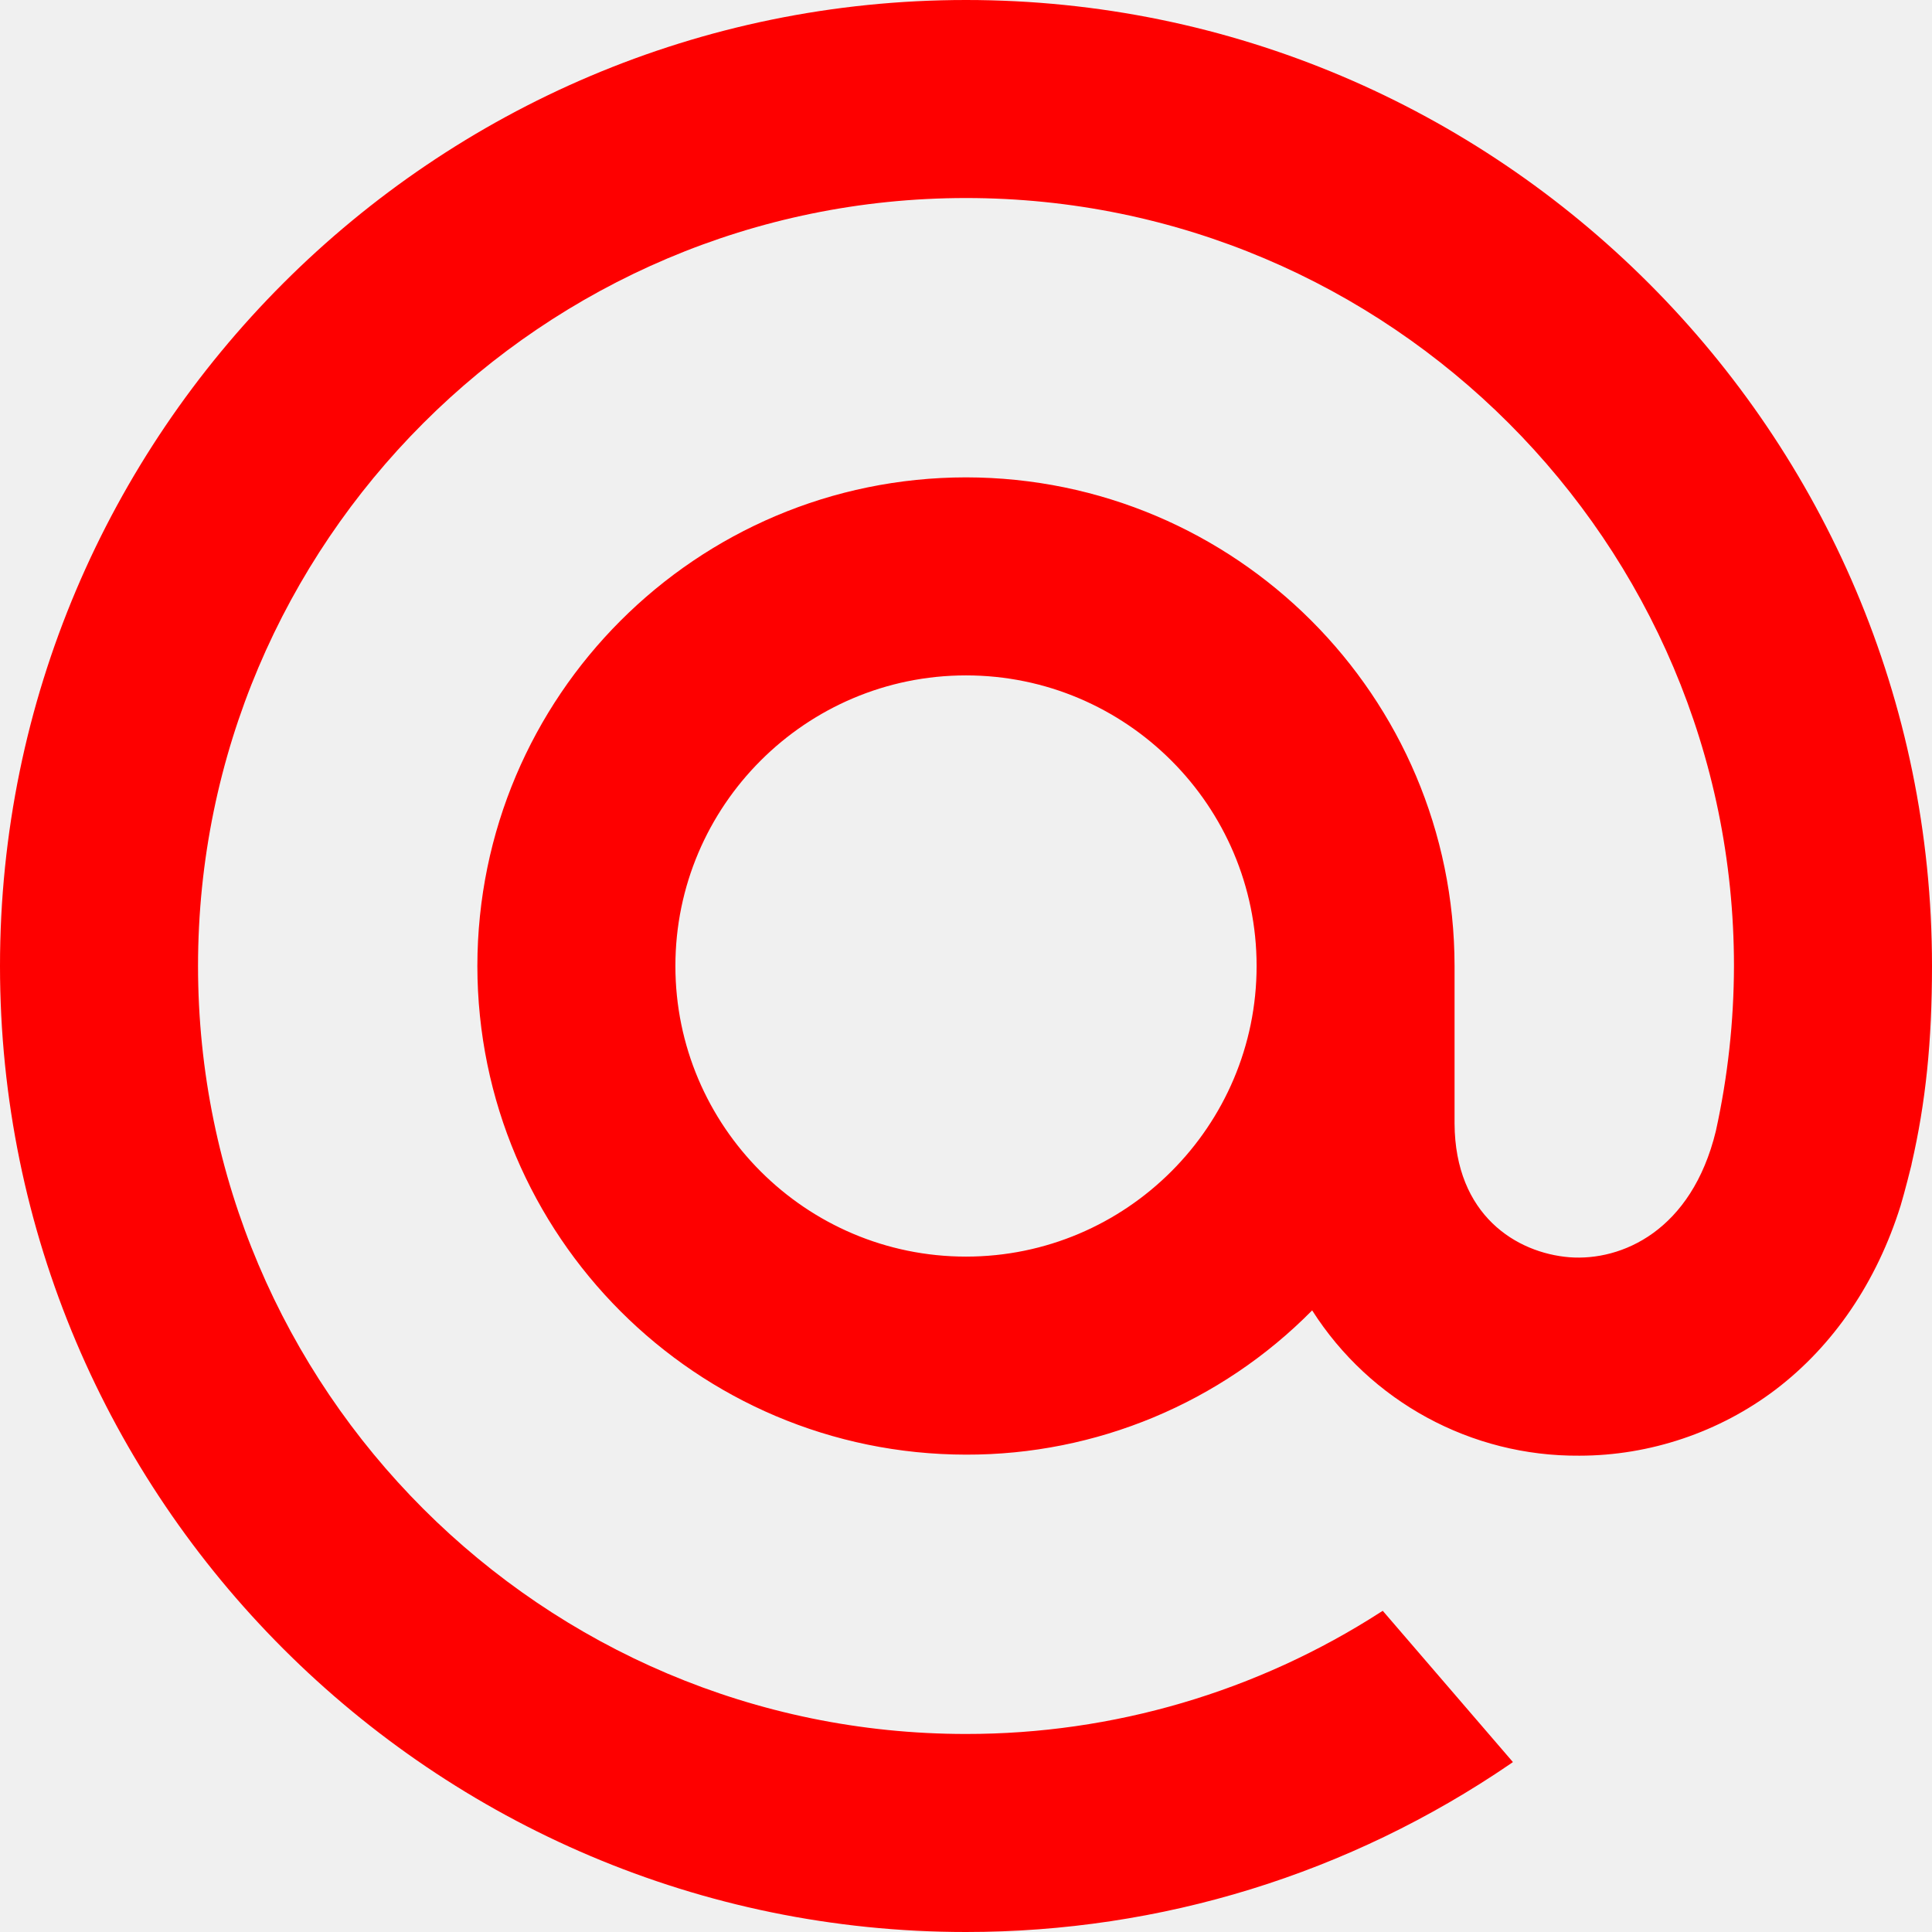
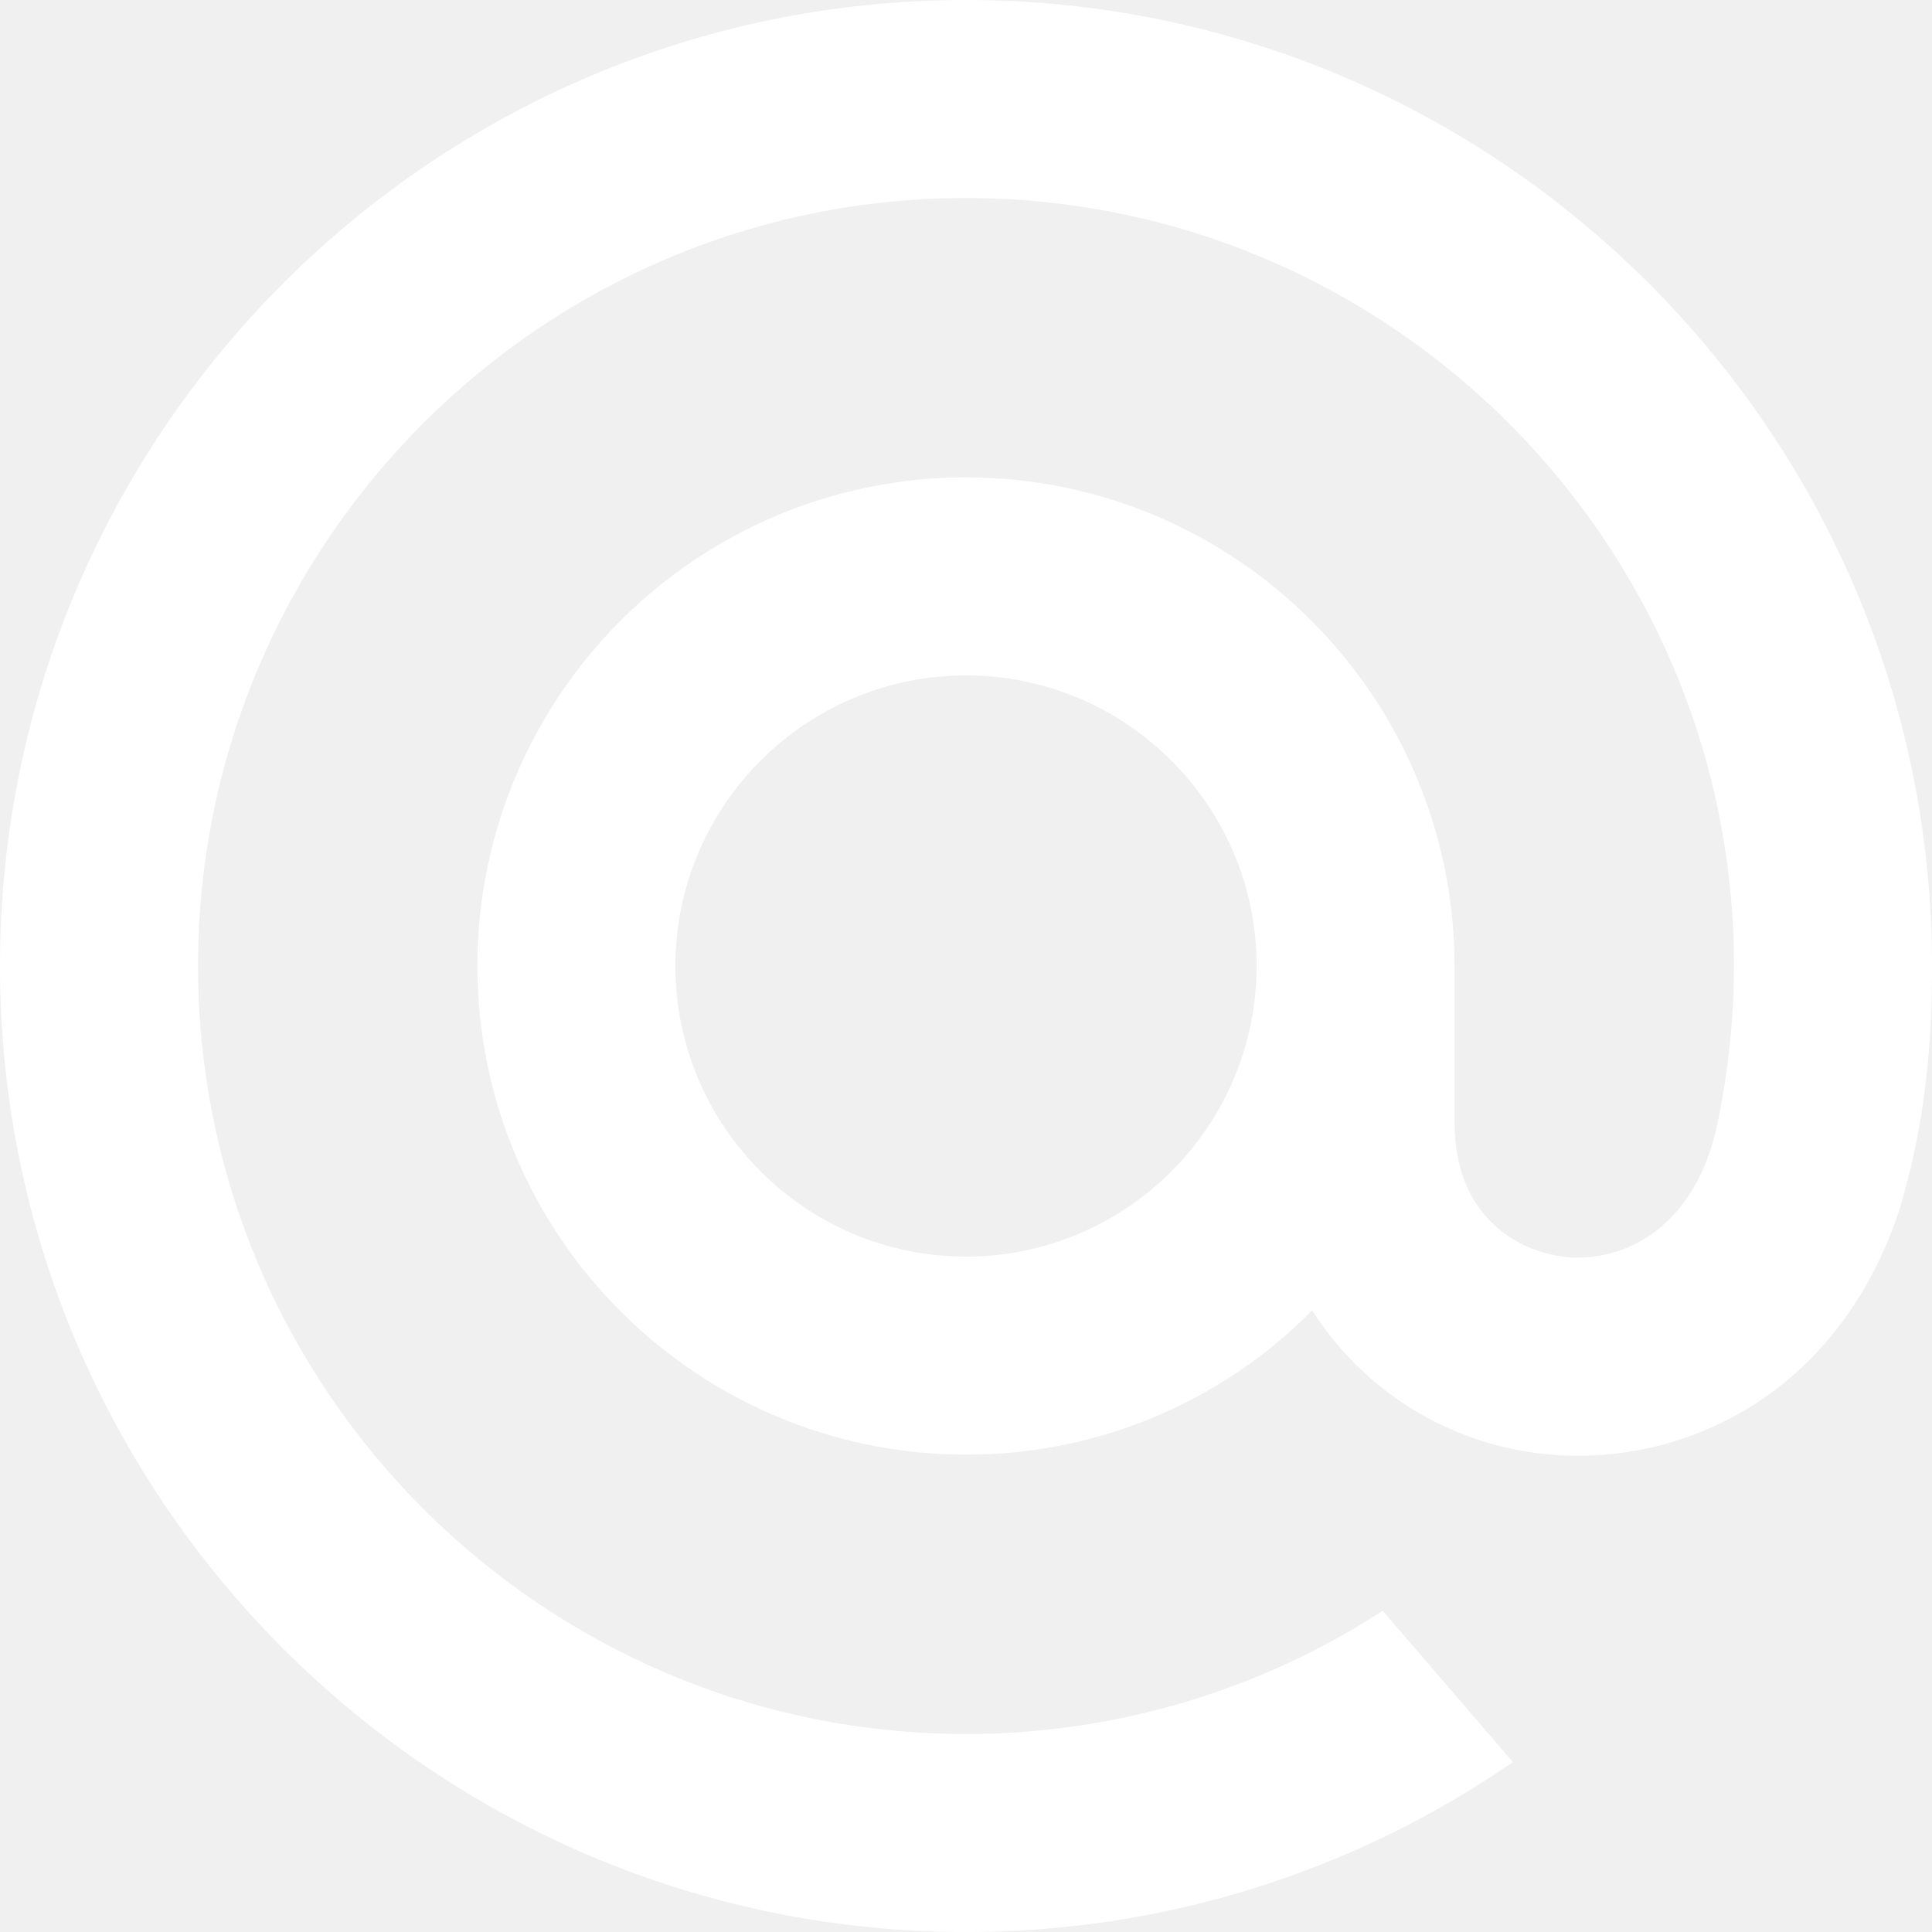
<svg xmlns="http://www.w3.org/2000/svg" role="img" viewBox="0 0 24 24">
-   <path d="M15.61 12c0 1.99-1.62 3.61-3.61 3.61-1.99 0-3.61-1.62-3.61-3.61 0-1.99 1.62-3.61 3.61-3.61 1.99 0 3.61 1.62 3.61 3.61M12 0C5.383 0 0 5.383 0 12s5.383 12 12 12c2.424 0 4.761-.722 6.76-2.087l.034-.024-1.617-1.879-.027.017A9.494 9.494 0 0 1 12 21.54c-5.26 0-9.54-4.28-9.54-9.54 0-5.26 4.28-9.54 9.54-9.54 5.26 0 9.54 4.28 9.54 9.54a9.63 9.63 0 0 1-.225 2.05c-.301 1.239-1.169 1.618-1.82 1.568-.654-.053-1.42-.52-1.426-1.661V12A6.076 6.076 0 0 0 12 5.93 6.076 6.076 0 0 0 5.93 12 6.076 6.076 0 0 0 12 18.07a6.02 6.02 0 0 0 4.3-1.792 3.9 3.9 0 0 0 3.32 1.805c.874 0 1.74-.292 2.437-.821.719-.547 1.256-1.336 1.553-2.285.047-.154.135-.504.135-.507l.002-.013c.175-.76.253-1.52.253-2.457 0-6.617-5.383-12-12-12" style="fill:#Fe0000" />
+   <path d="M15.61 12c0 1.99-1.62 3.61-3.61 3.61-1.99 0-3.61-1.62-3.61-3.61 0-1.99 1.62-3.61 3.61-3.61 1.99 0 3.61 1.62 3.61 3.61M12 0C5.383 0 0 5.383 0 12s5.383 12 12 12c2.424 0 4.761-.722 6.76-2.087l.034-.024-1.617-1.879-.027.017A9.494 9.494 0 0 1 12 21.54c-5.26 0-9.54-4.28-9.54-9.54 0-5.26 4.28-9.54 9.54-9.54 5.26 0 9.54 4.28 9.54 9.54a9.63 9.63 0 0 1-.225 2.05c-.301 1.239-1.169 1.618-1.82 1.568-.654-.053-1.42-.52-1.426-1.661V12A6.076 6.076 0 0 0 12 5.93 6.076 6.076 0 0 0 5.93 12 6.076 6.076 0 0 0 12 18.07a6.02 6.02 0 0 0 4.3-1.792 3.9 3.9 0 0 0 3.32 1.805c.874 0 1.74-.292 2.437-.821.719-.547 1.256-1.336 1.553-2.285.047-.154.135-.504.135-.507l.002-.013c.175-.76.253-1.52.253-2.457 0-6.617-5.383-12-12-12" style="fill:#FFFFFF" />
</svg>
